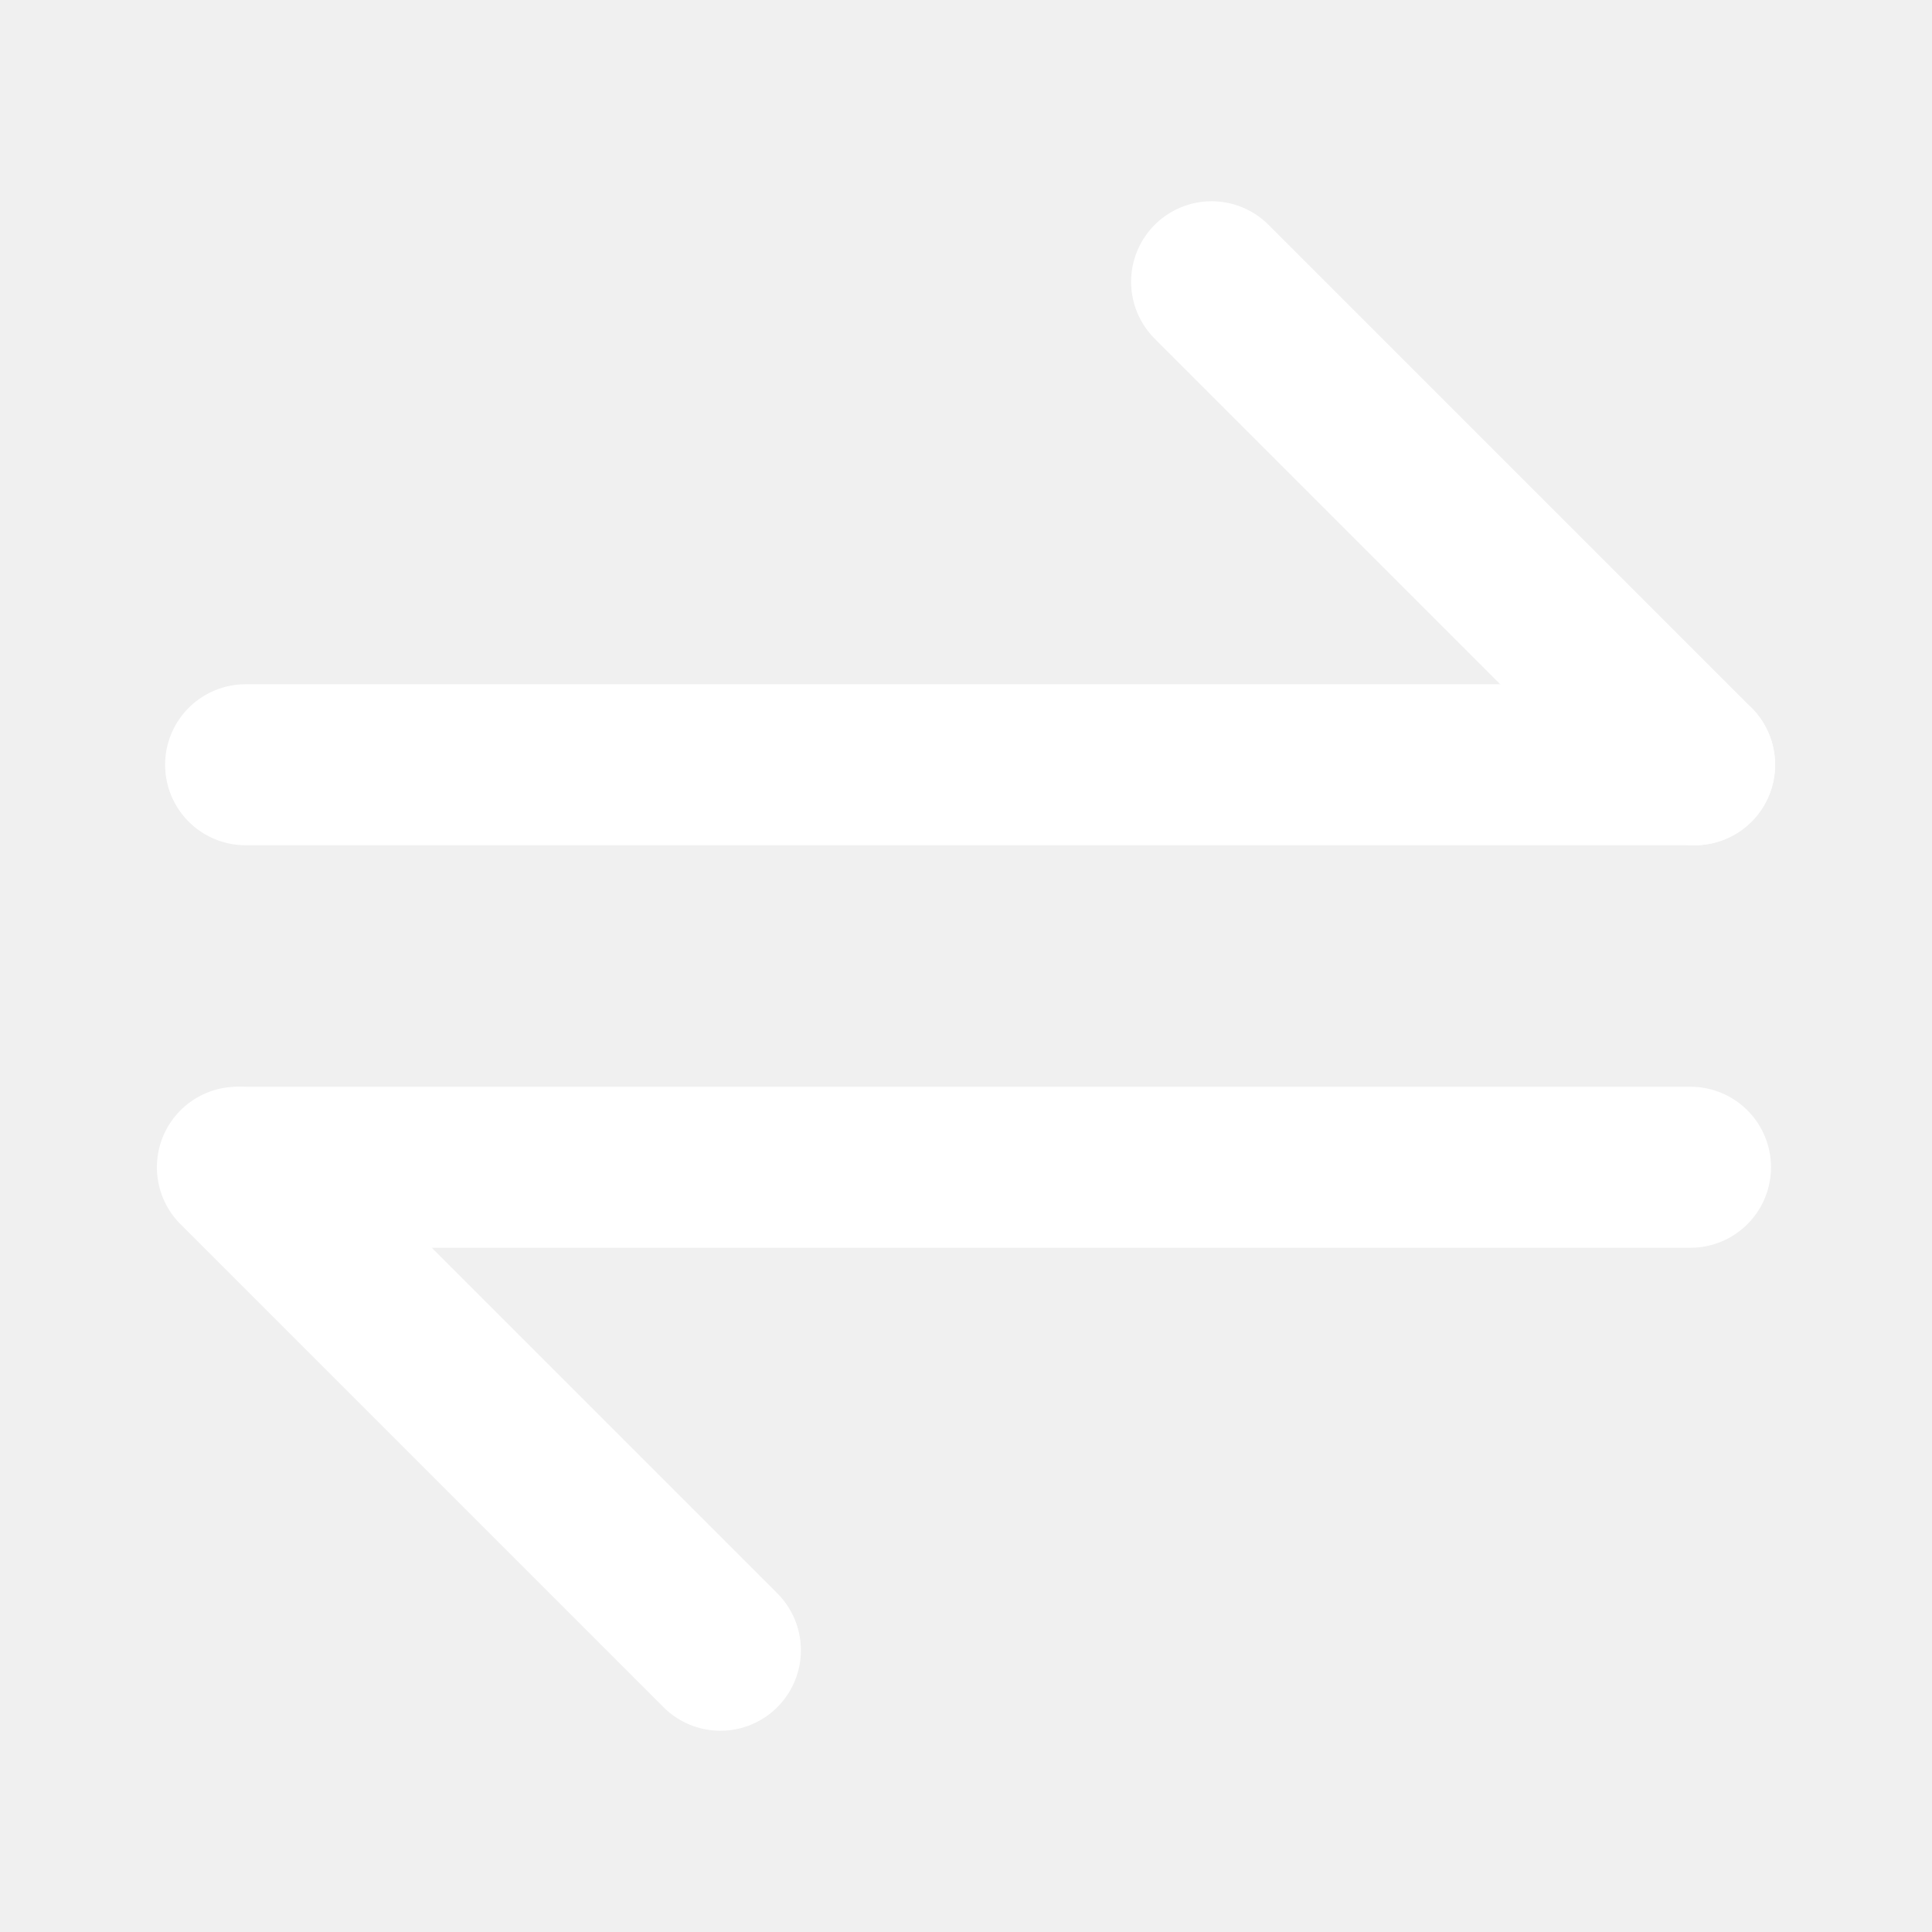
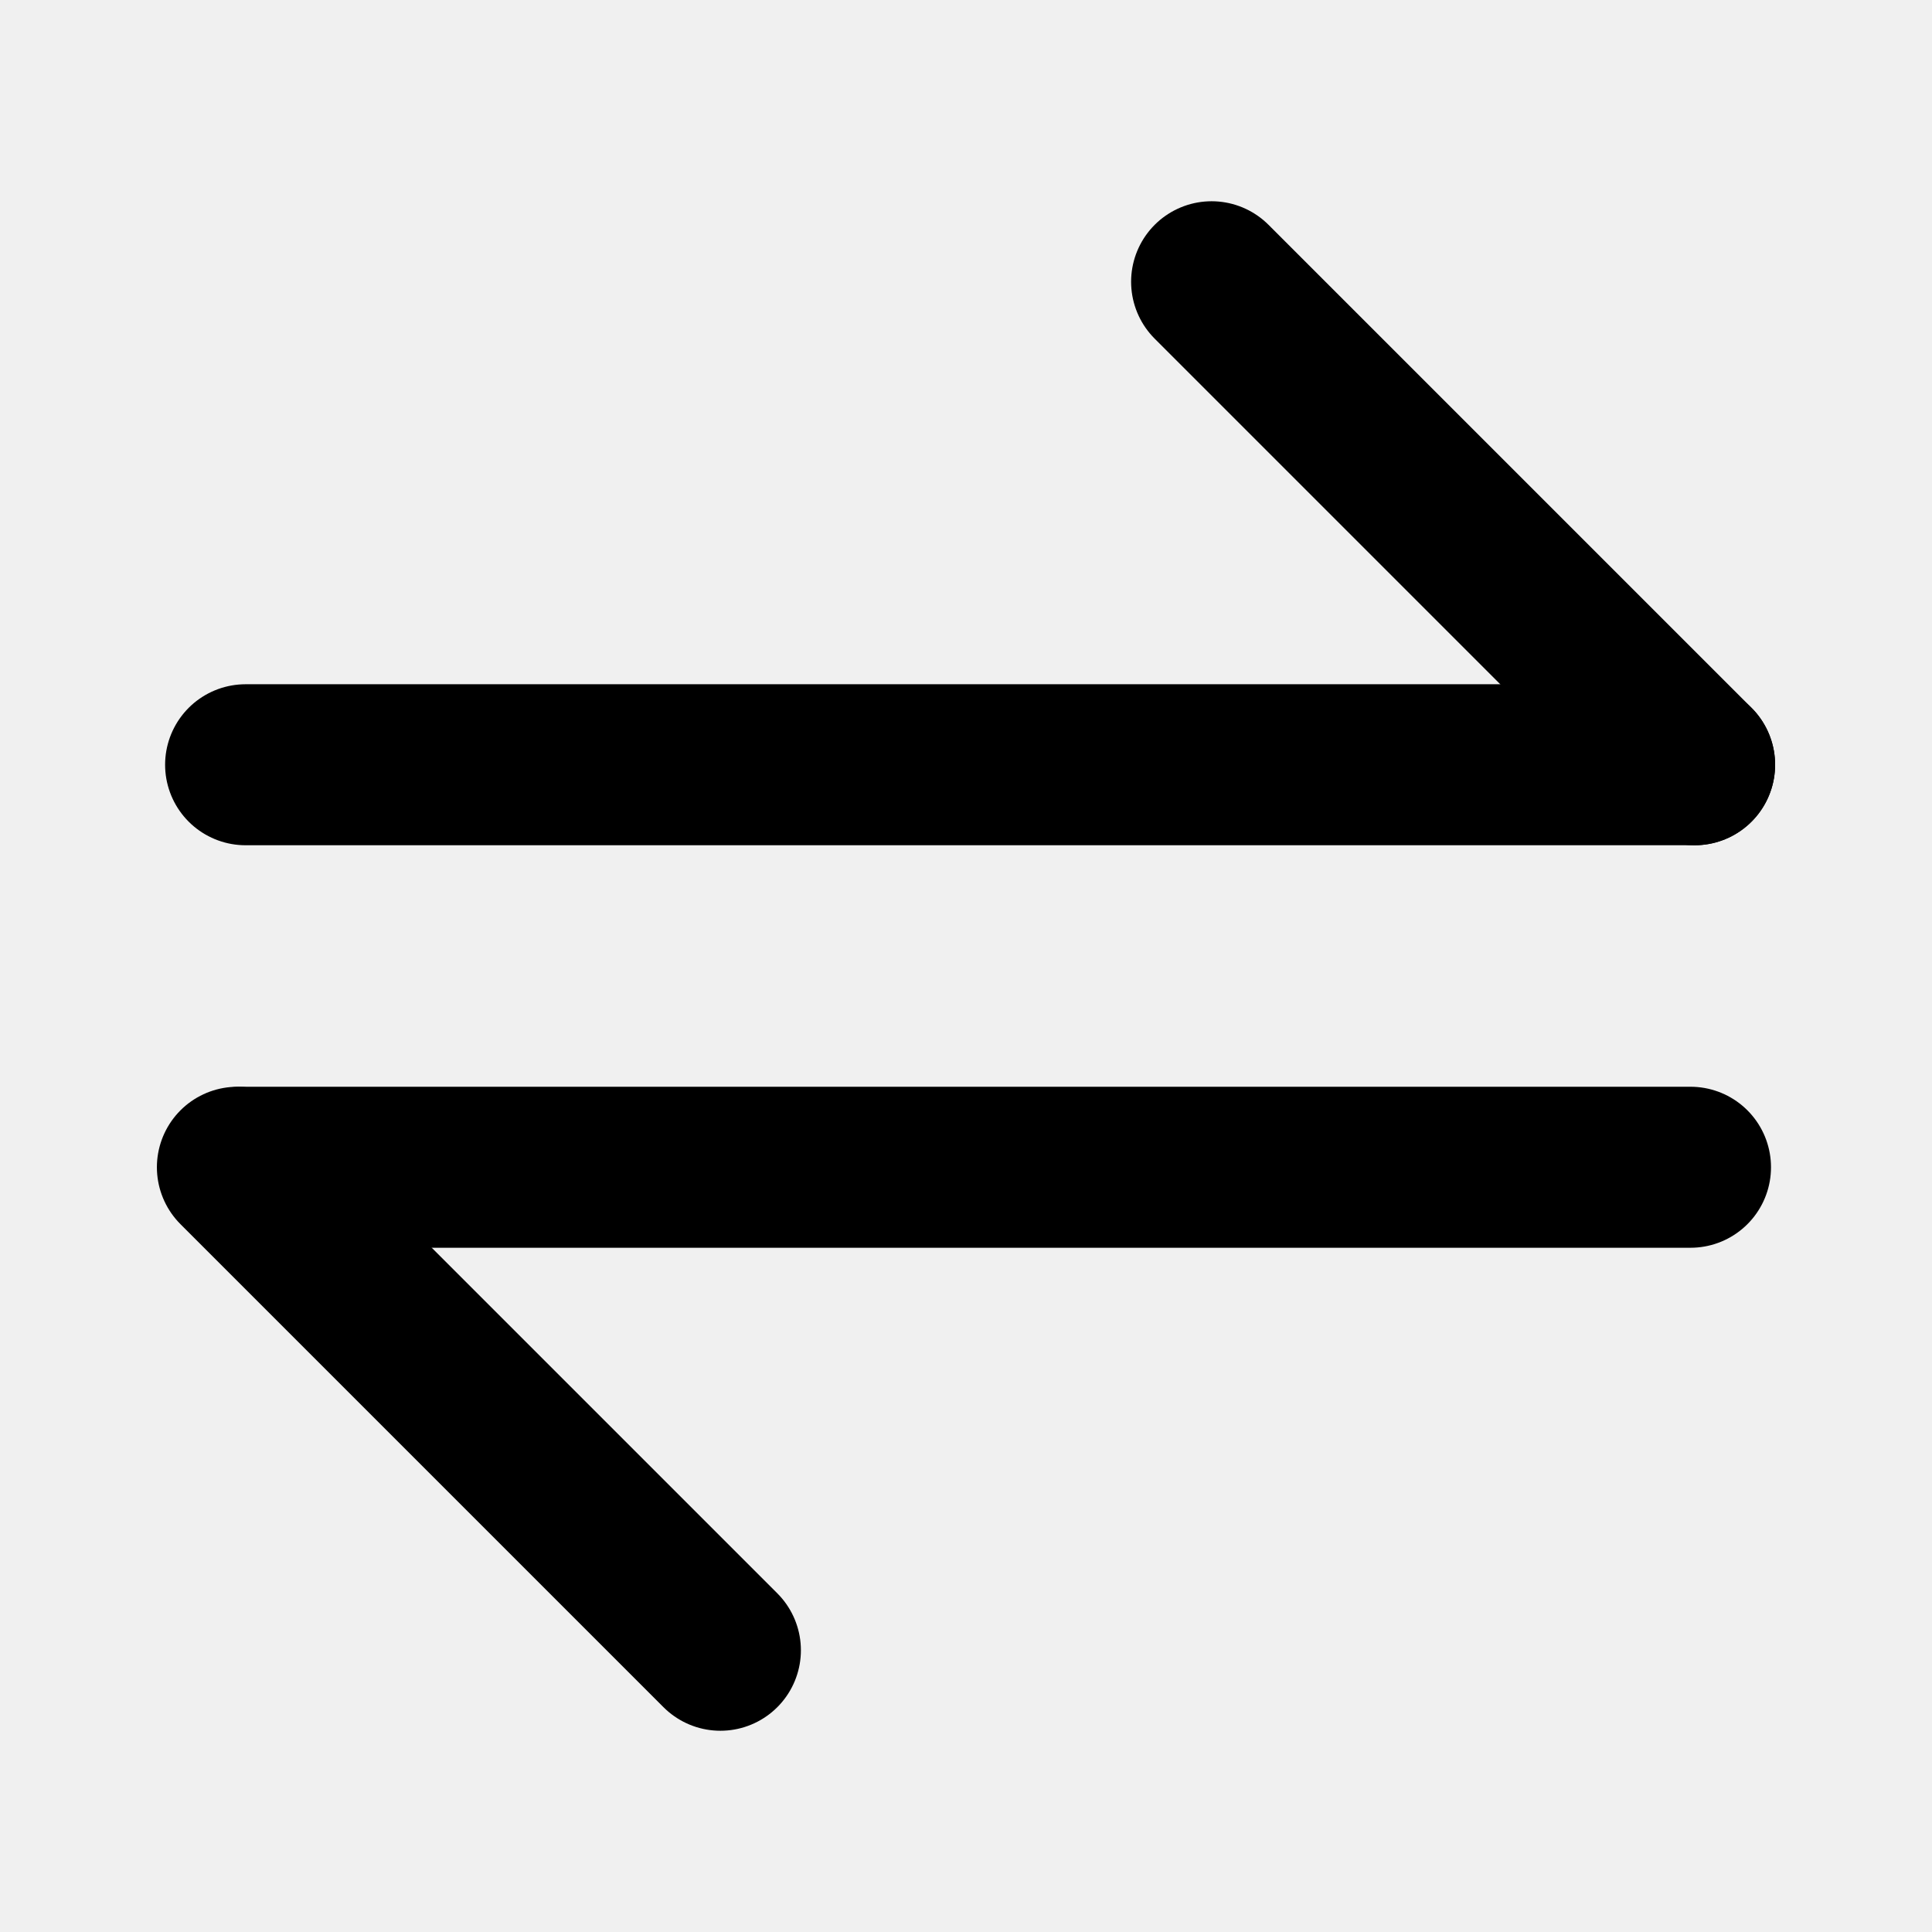
<svg xmlns="http://www.w3.org/2000/svg" width="24" height="24" viewBox="0 0 24 24" fill="none">
  <g clip-path="url(#clip0_299_19864)">
-     <path d="M3 14.5L21 14.5" stroke-width="2" stroke-linecap="round" stroke-linejoin="round" stroke="white" />
-     <path d="M8.949 20.5L2.949 14.5" stroke-width="2" stroke-linecap="round" stroke-linejoin="round" stroke="white" />
-     <path d="M21.051 9.5L3.051 9.5" stroke-width="2" stroke-linecap="round" stroke-linejoin="round" stroke="white" />
-     <path d="M21.051 9.5L15.051 3.5" stroke-width="2" stroke-linecap="round" stroke-linejoin="round" stroke="white" />
+     <path d="M3 14.5L21 14.5" stroke-width="2" stroke-linecap="round" stroke-linejoin="round" stroke="currentColor" />
+     <path d="M8.949 20.5L2.949 14.5" stroke-width="2" stroke-linecap="round" stroke-linejoin="round" stroke="currentColor" />
+     <path d="M21.051 9.5L3.051 9.5" stroke-width="2" stroke-linecap="round" stroke-linejoin="round" stroke="currentColor" />
+     <path d="M21.051 9.5L15.051 3.5" stroke-width="2" stroke-linecap="round" stroke-linejoin="round" stroke="currentColor" />
  </g>
  <defs>
    <clipPath id="clip0_299_19864">
      <rect width="24" height="24" fill="white" transform="matrix(0 -1 1 0 0 24)" />
    </clipPath>
  </defs>
</svg>
